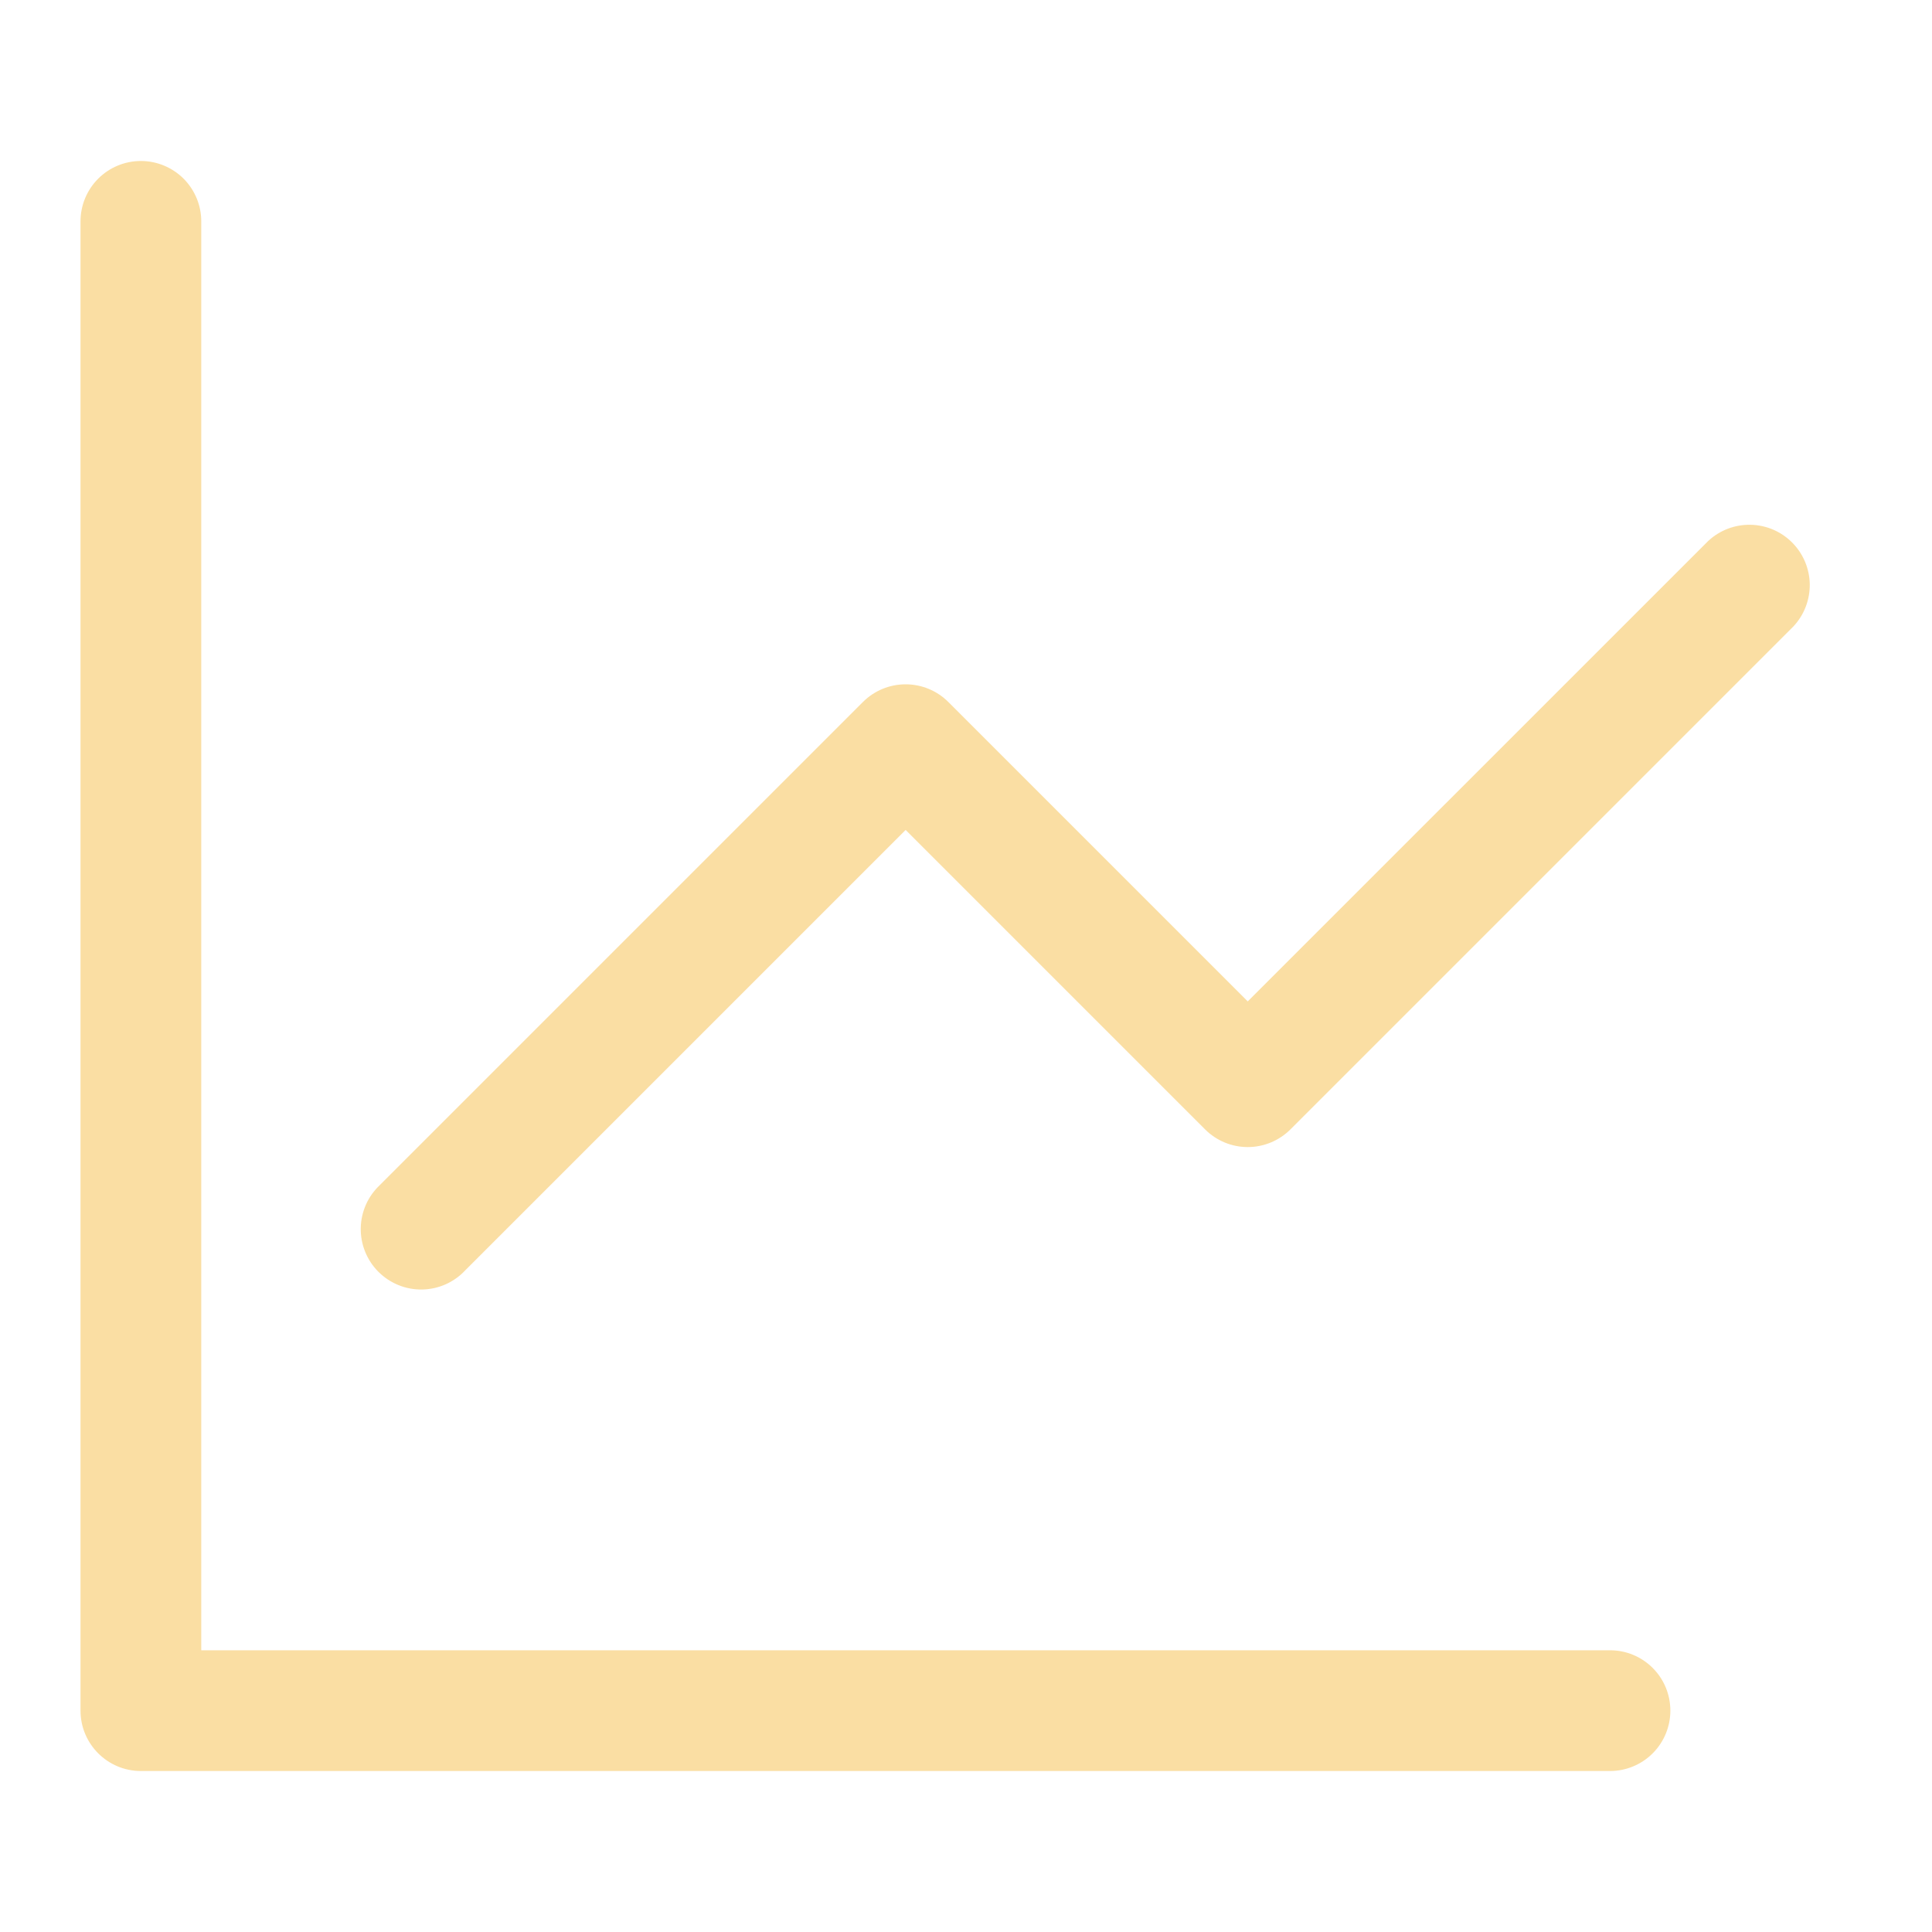
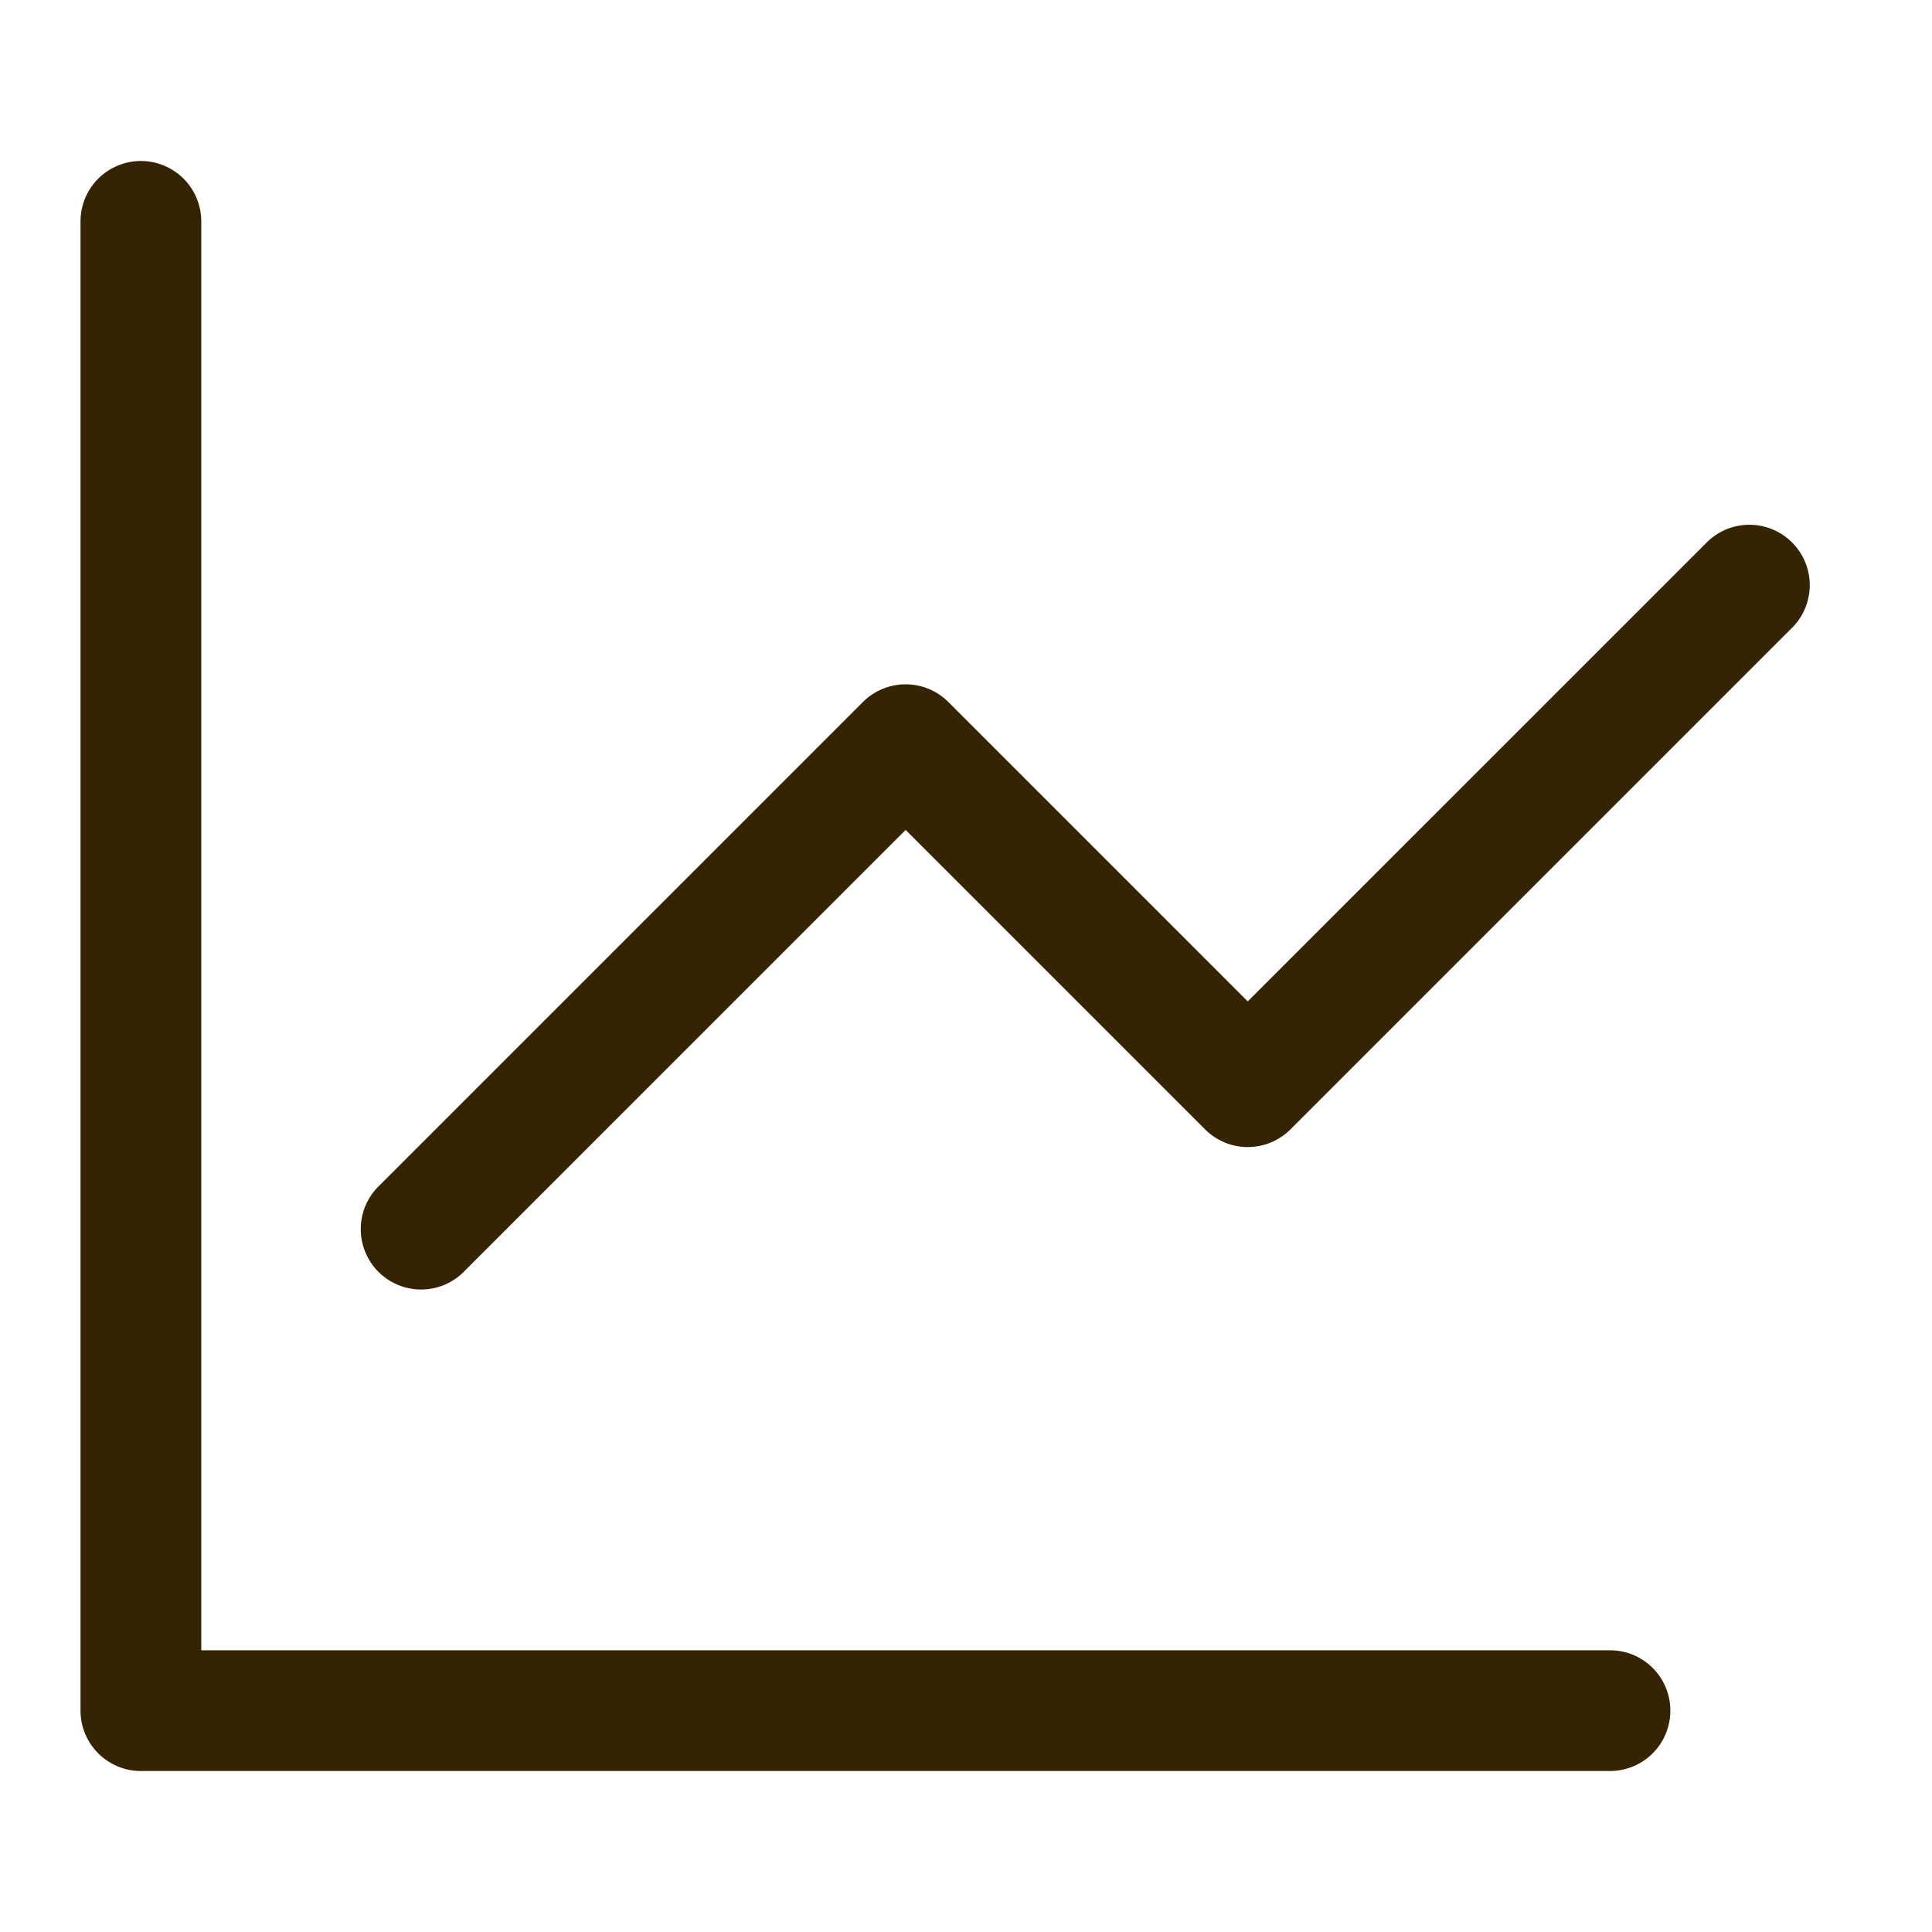
<svg xmlns="http://www.w3.org/2000/svg" width="40" height="40" viewBox="0 0 40 40" fill="none">
-   <path d="M4.167 4.583C4.167 4.252 4.035 3.934 3.801 3.699C3.566 3.465 3.248 3.333 2.917 3.333C2.585 3.333 2.267 3.465 2.033 3.699C1.798 3.934 1.667 4.252 1.667 4.583V35.417C1.667 36.107 2.227 36.667 2.917 36.667H33.333C33.665 36.667 33.983 36.535 34.217 36.301C34.452 36.066 34.583 35.748 34.583 35.417C34.583 35.085 34.452 34.767 34.217 34.533C33.983 34.298 33.665 34.167 33.333 34.167H4.167V4.583Z" fill="#FADEA3" />
-   <path d="M37.133 12.967C37.354 12.73 37.474 12.416 37.469 12.092C37.463 11.769 37.332 11.46 37.103 11.231C36.874 11.002 36.565 10.87 36.241 10.865C35.917 10.859 35.604 10.979 35.367 11.2L25.833 20.733L19.633 14.533C19.399 14.299 19.081 14.168 18.75 14.168C18.419 14.168 18.101 14.299 17.867 14.533L7.867 24.533C7.744 24.648 7.645 24.786 7.577 24.939C7.509 25.092 7.472 25.258 7.469 25.426C7.466 25.594 7.497 25.76 7.56 25.916C7.623 26.072 7.716 26.213 7.835 26.332C7.954 26.45 8.095 26.544 8.251 26.607C8.406 26.67 8.573 26.701 8.741 26.698C8.909 26.695 9.074 26.658 9.228 26.59C9.381 26.521 9.519 26.423 9.633 26.3L18.75 17.183L24.95 23.383C25.184 23.617 25.502 23.749 25.833 23.749C26.165 23.749 26.482 23.617 26.717 23.383L37.133 12.967Z" fill="#FADEA3" />
+   <path d="M4.167 4.583C4.167 4.252 4.035 3.934 3.801 3.699C3.566 3.465 3.248 3.333 2.917 3.333C2.585 3.333 2.267 3.465 2.033 3.699C1.798 3.934 1.667 4.252 1.667 4.583V35.417C1.667 36.107 2.227 36.667 2.917 36.667H33.333C33.665 36.667 33.983 36.535 34.217 36.301C34.452 36.066 34.583 35.748 34.583 35.417C34.583 35.085 34.452 34.767 34.217 34.533C33.983 34.298 33.665 34.167 33.333 34.167H4.167V4.583Z" fill="#352403" />
+   <path d="M37.133 12.967C37.354 12.73 37.474 12.416 37.469 12.092C37.463 11.769 37.332 11.46 37.103 11.231C36.874 11.002 36.565 10.87 36.241 10.865C35.917 10.859 35.604 10.979 35.367 11.2L25.833 20.733L19.633 14.533C19.399 14.299 19.081 14.168 18.75 14.168C18.419 14.168 18.101 14.299 17.867 14.533L7.867 24.533C7.744 24.648 7.645 24.786 7.577 24.939C7.509 25.092 7.472 25.258 7.469 25.426C7.466 25.594 7.497 25.76 7.56 25.916C7.623 26.072 7.716 26.213 7.835 26.332C7.954 26.45 8.095 26.544 8.251 26.607C8.406 26.67 8.573 26.701 8.741 26.698C8.909 26.695 9.074 26.658 9.228 26.59C9.381 26.521 9.519 26.423 9.633 26.3L18.75 17.183L24.95 23.383C25.184 23.617 25.502 23.749 25.833 23.749C26.165 23.749 26.482 23.617 26.717 23.383L37.133 12.967Z" fill="#352403" />
</svg>
